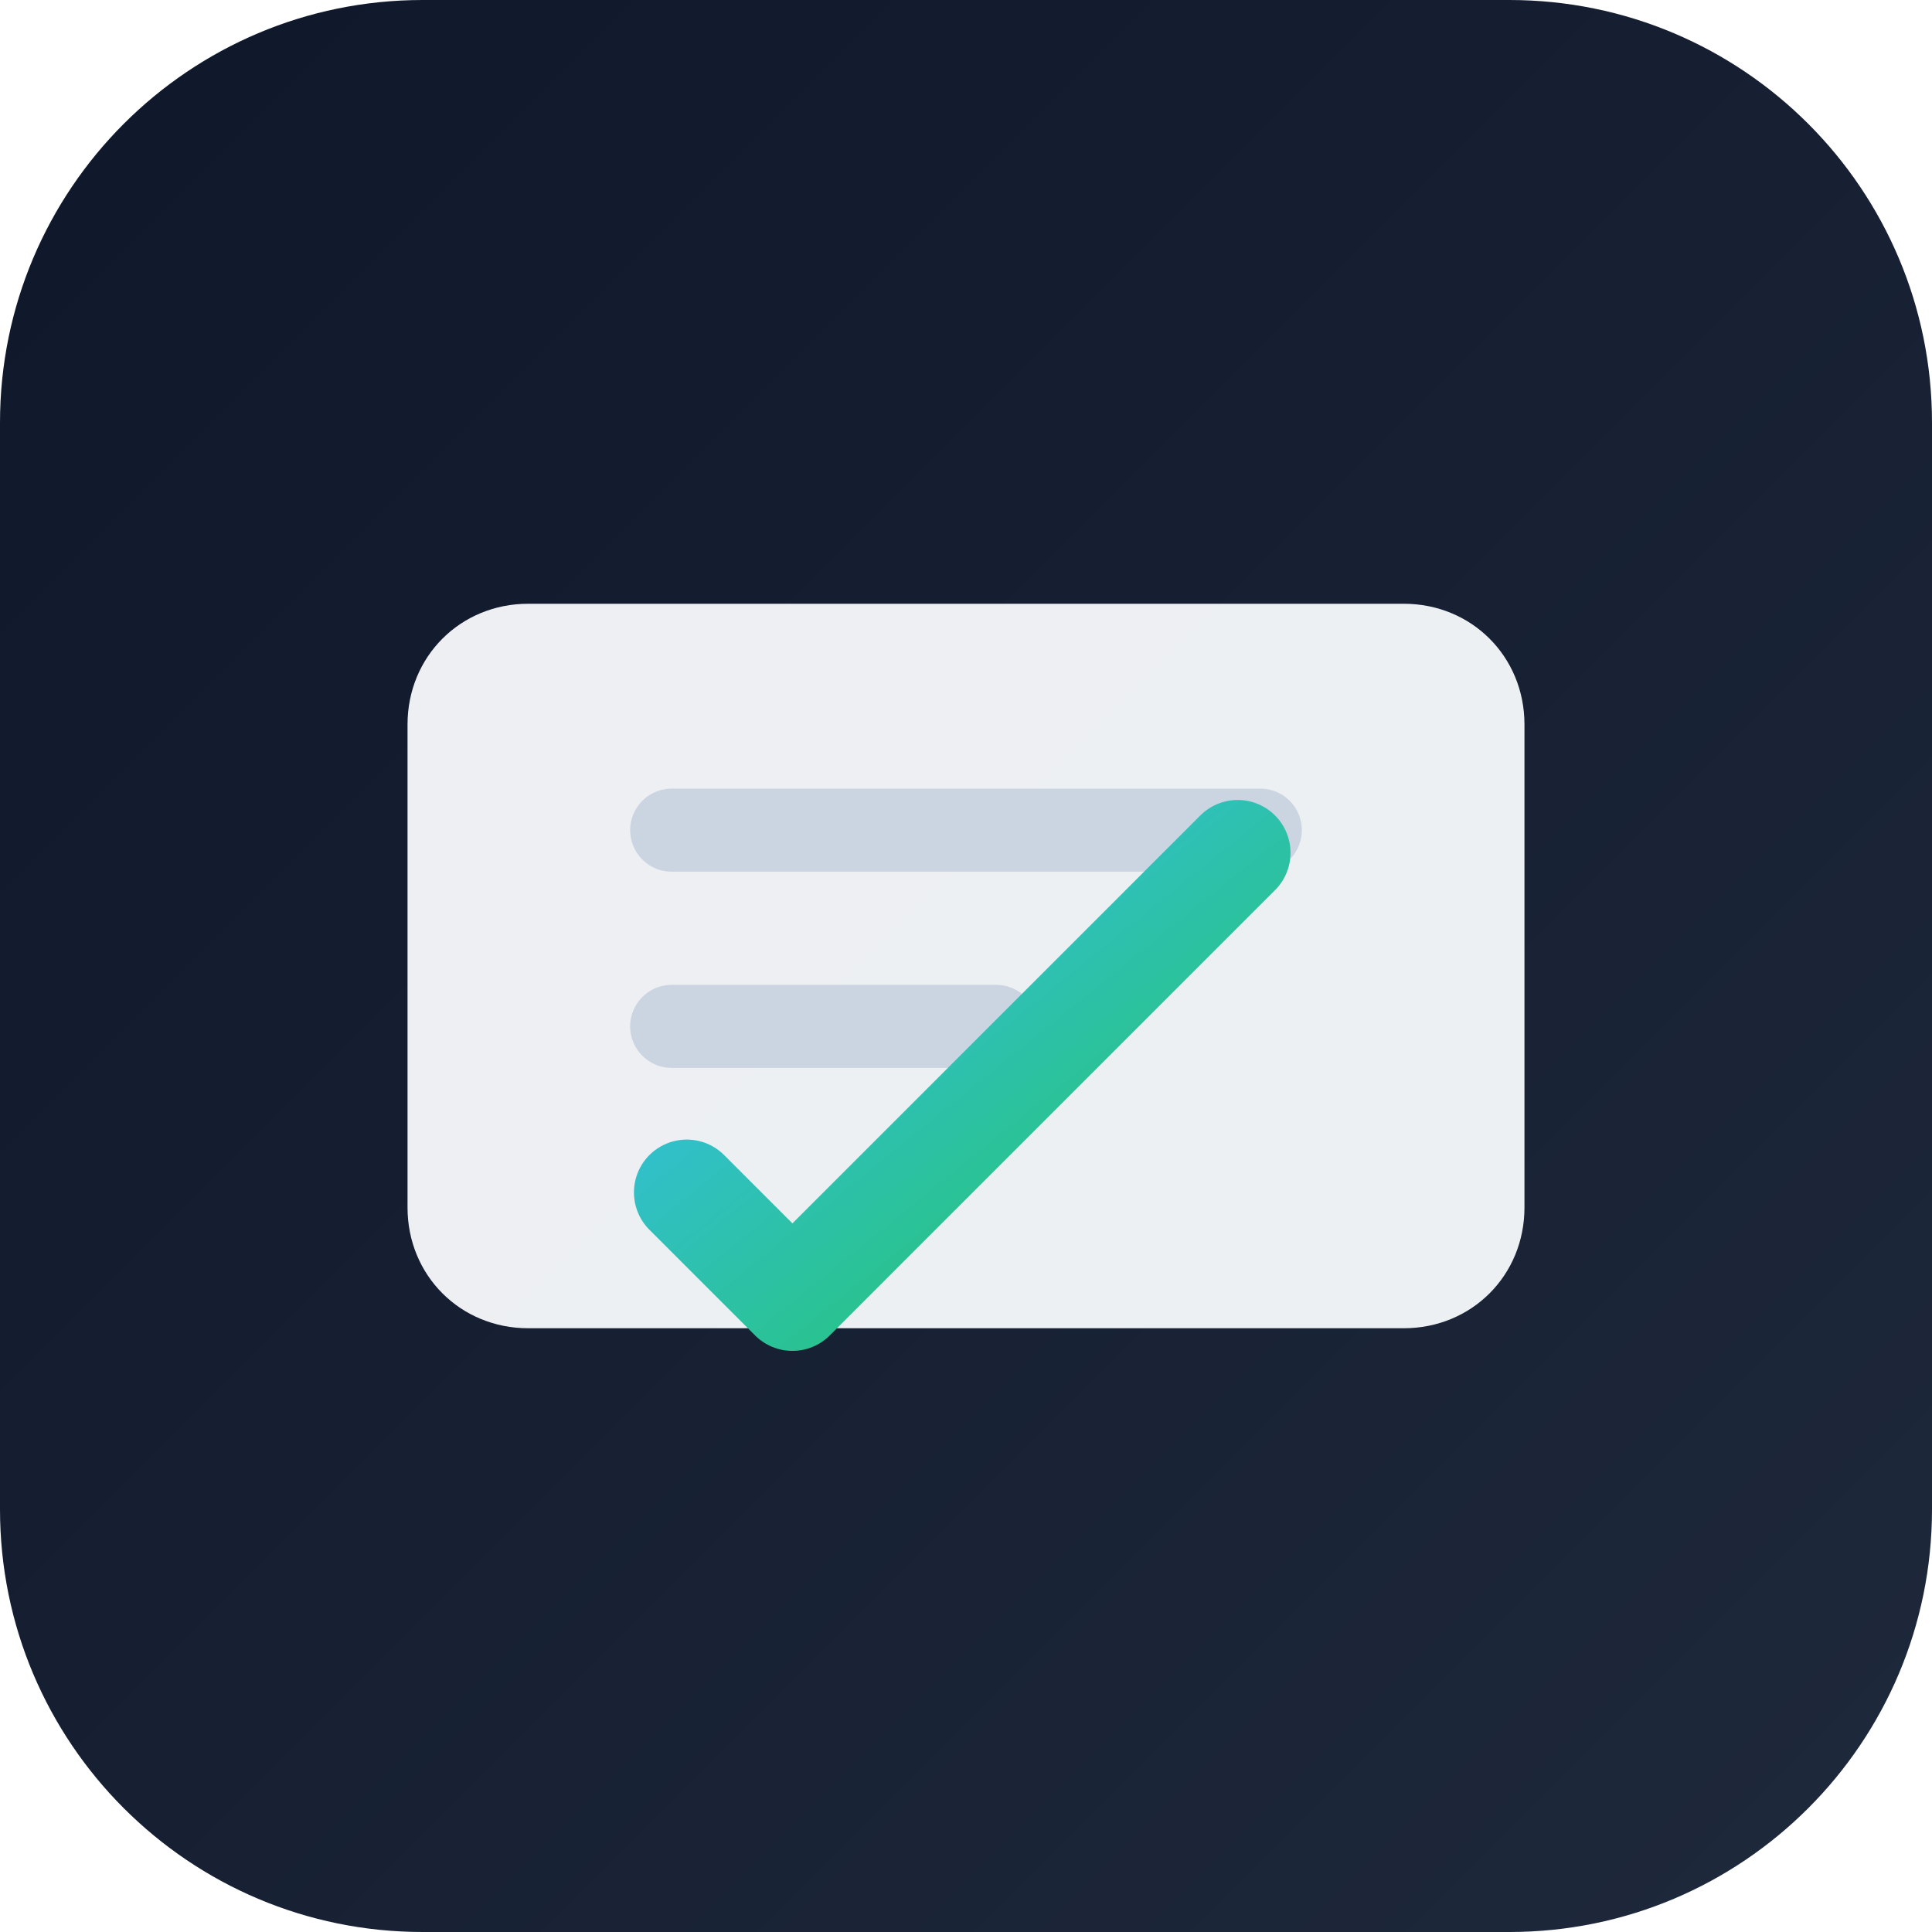
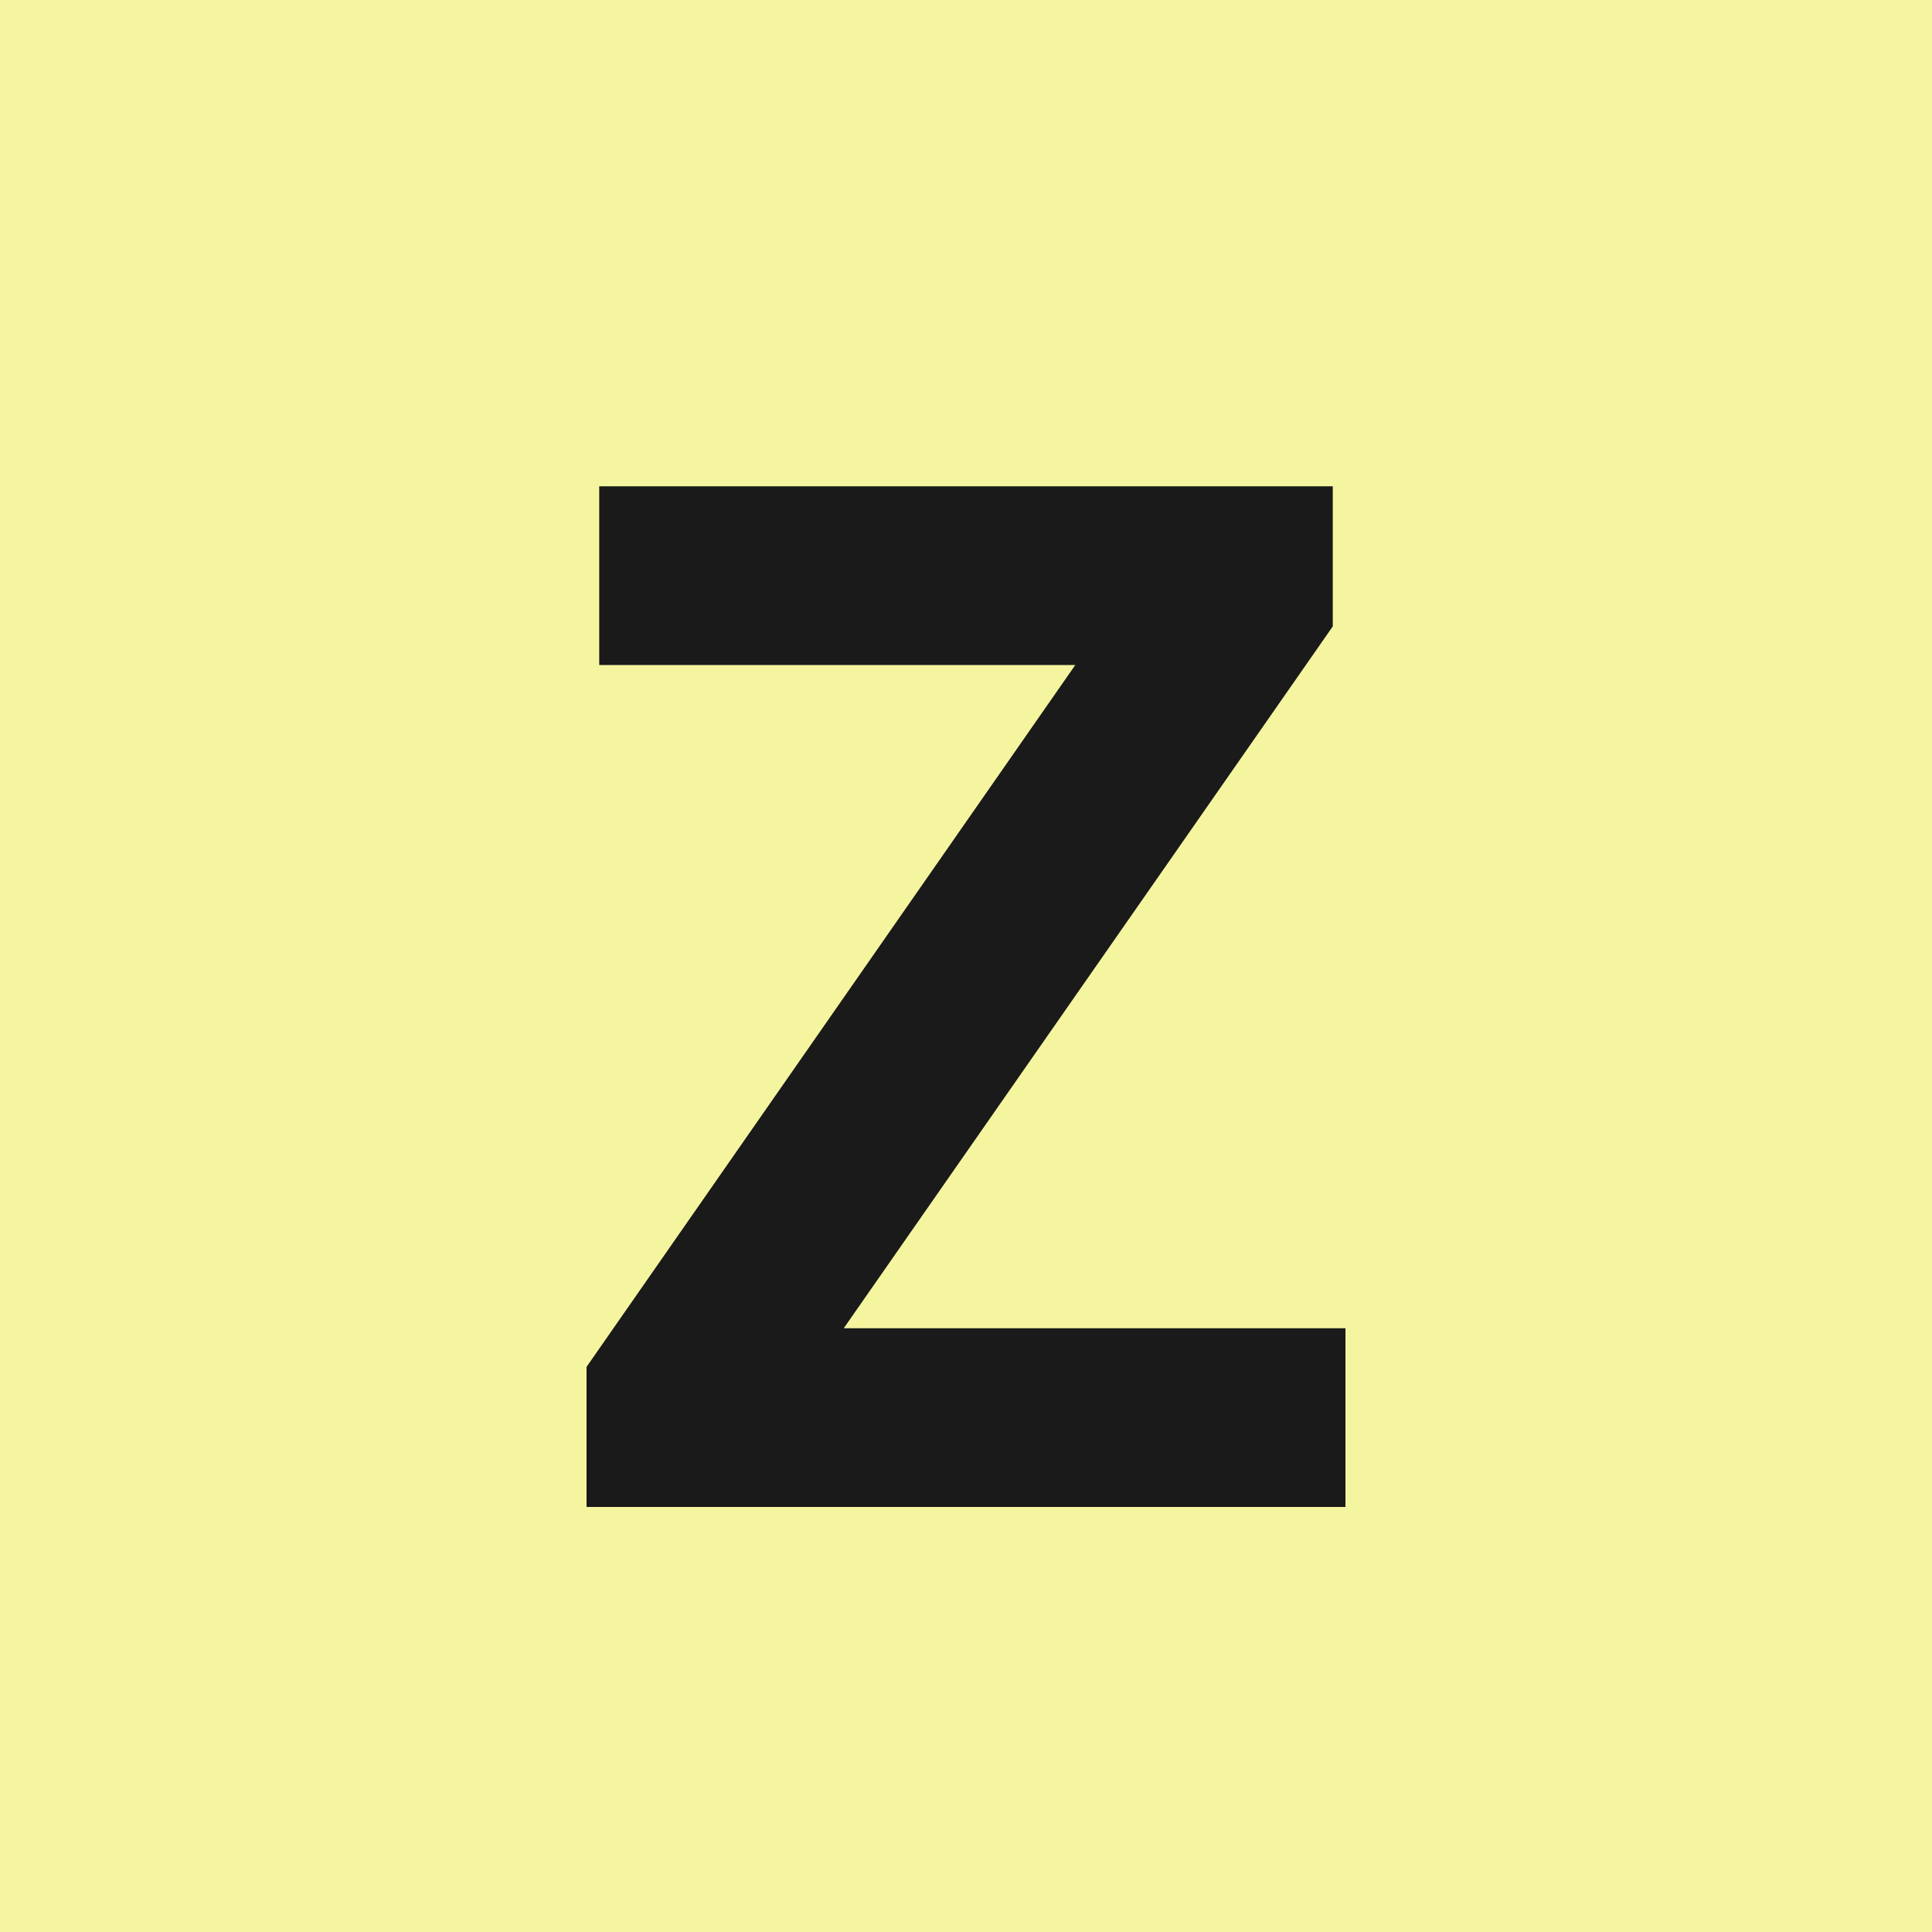
- <svg xmlns="http://www.w3.org/2000/svg" viewBox="0 0 512 512" role="img" aria-labelledby="title desc">
-   <defs>
-     <linearGradient id="bg" x1="0%" y1="0%" x2="100%" y2="100%">
-       <stop offset="0%" stop-color="#0f172a" />
-       <stop offset="100%" stop-color="#1e293b" />
-     </linearGradient>
-     <linearGradient id="accent" x1="0%" y1="0%" x2="100%" y2="100%">
-       <stop offset="0%" stop-color="#38bdf8" />
-       <stop offset="100%" stop-color="#22c55e" />
-     </linearGradient>
-   </defs>
-   <rect width="512" height="512" rx="112" fill="url(#bg)" />
-   <path d="M140 160h232c18 0 32 14 32 32v128c0 18-14 32-32 32H140c-18 0-32-14-32-32V192c0-18 14-32 32-32Z" fill="#f8fafc" opacity="0.95" />
-   <path d="M178 220h156" stroke="#cbd5e1" stroke-width="22" stroke-linecap="round" />
-   <path d="M178 272h86" stroke="#cbd5e1" stroke-width="22" stroke-linecap="round" />
-   <path d="M182 316l28 28 118-118" fill="none" stroke="url(#accent)" stroke-width="28" stroke-linecap="round" stroke-linejoin="round" />
+ <svg xmlns="http://www.w3.org/2000/svg" viewBox="0 0 100 100">
+   <rect width="100" height="100" fill="#f5f5a0" />
+   <text x="50" y="78" font-family="Arial Black, Impact, sans-serif" font-size="74" font-weight="900" text-anchor="middle" fill="#1a1a1a">Z</text>
</svg>
